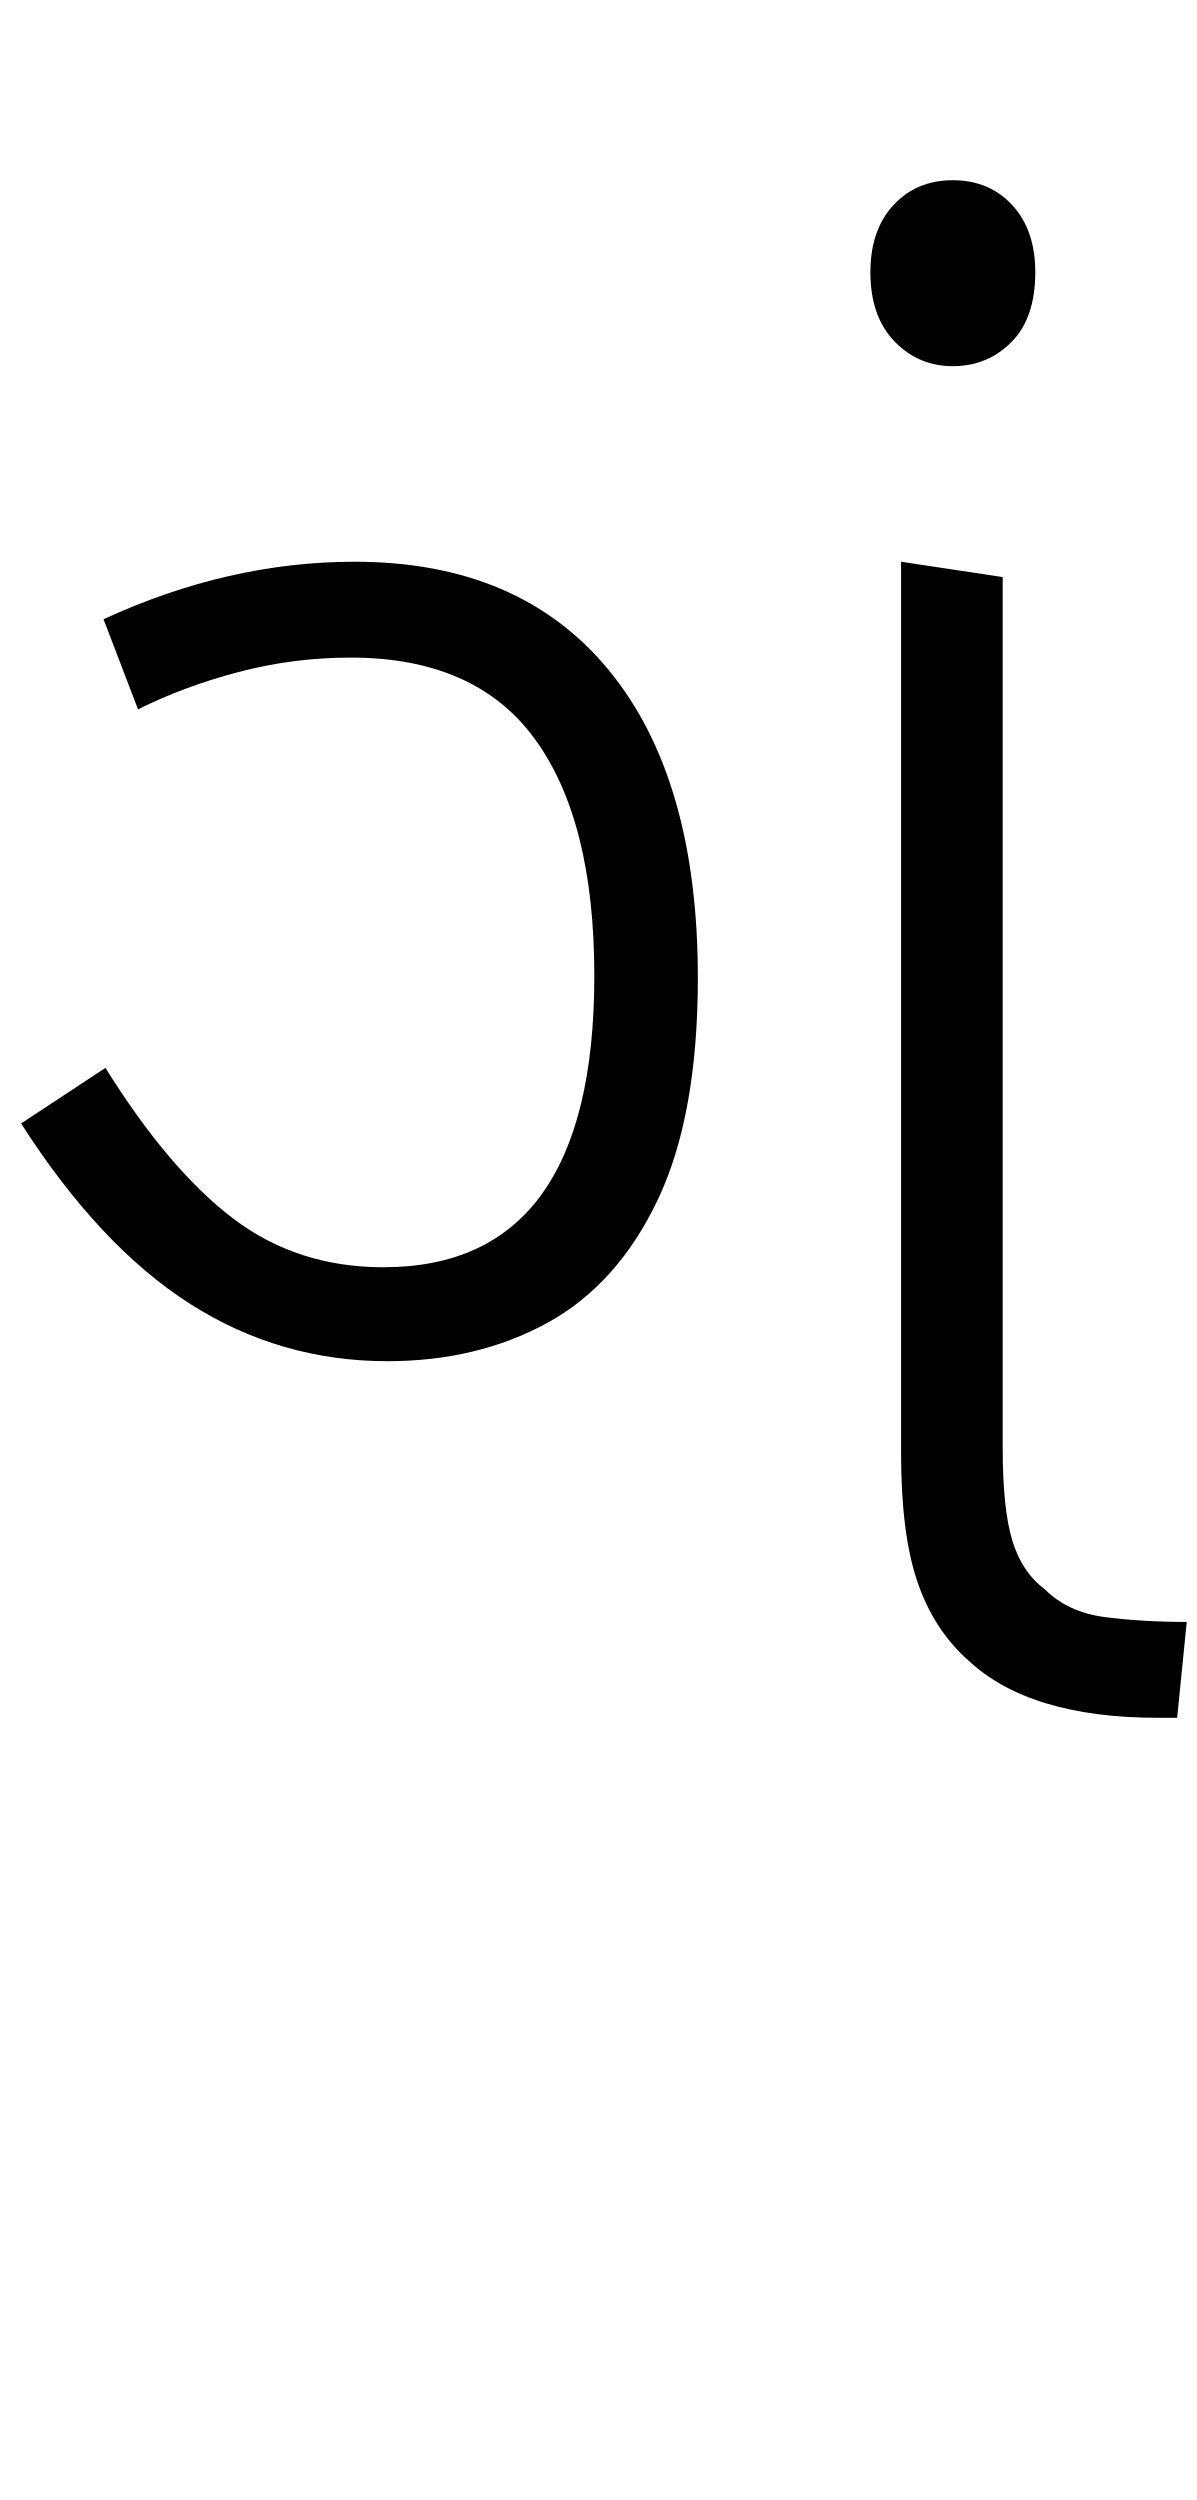
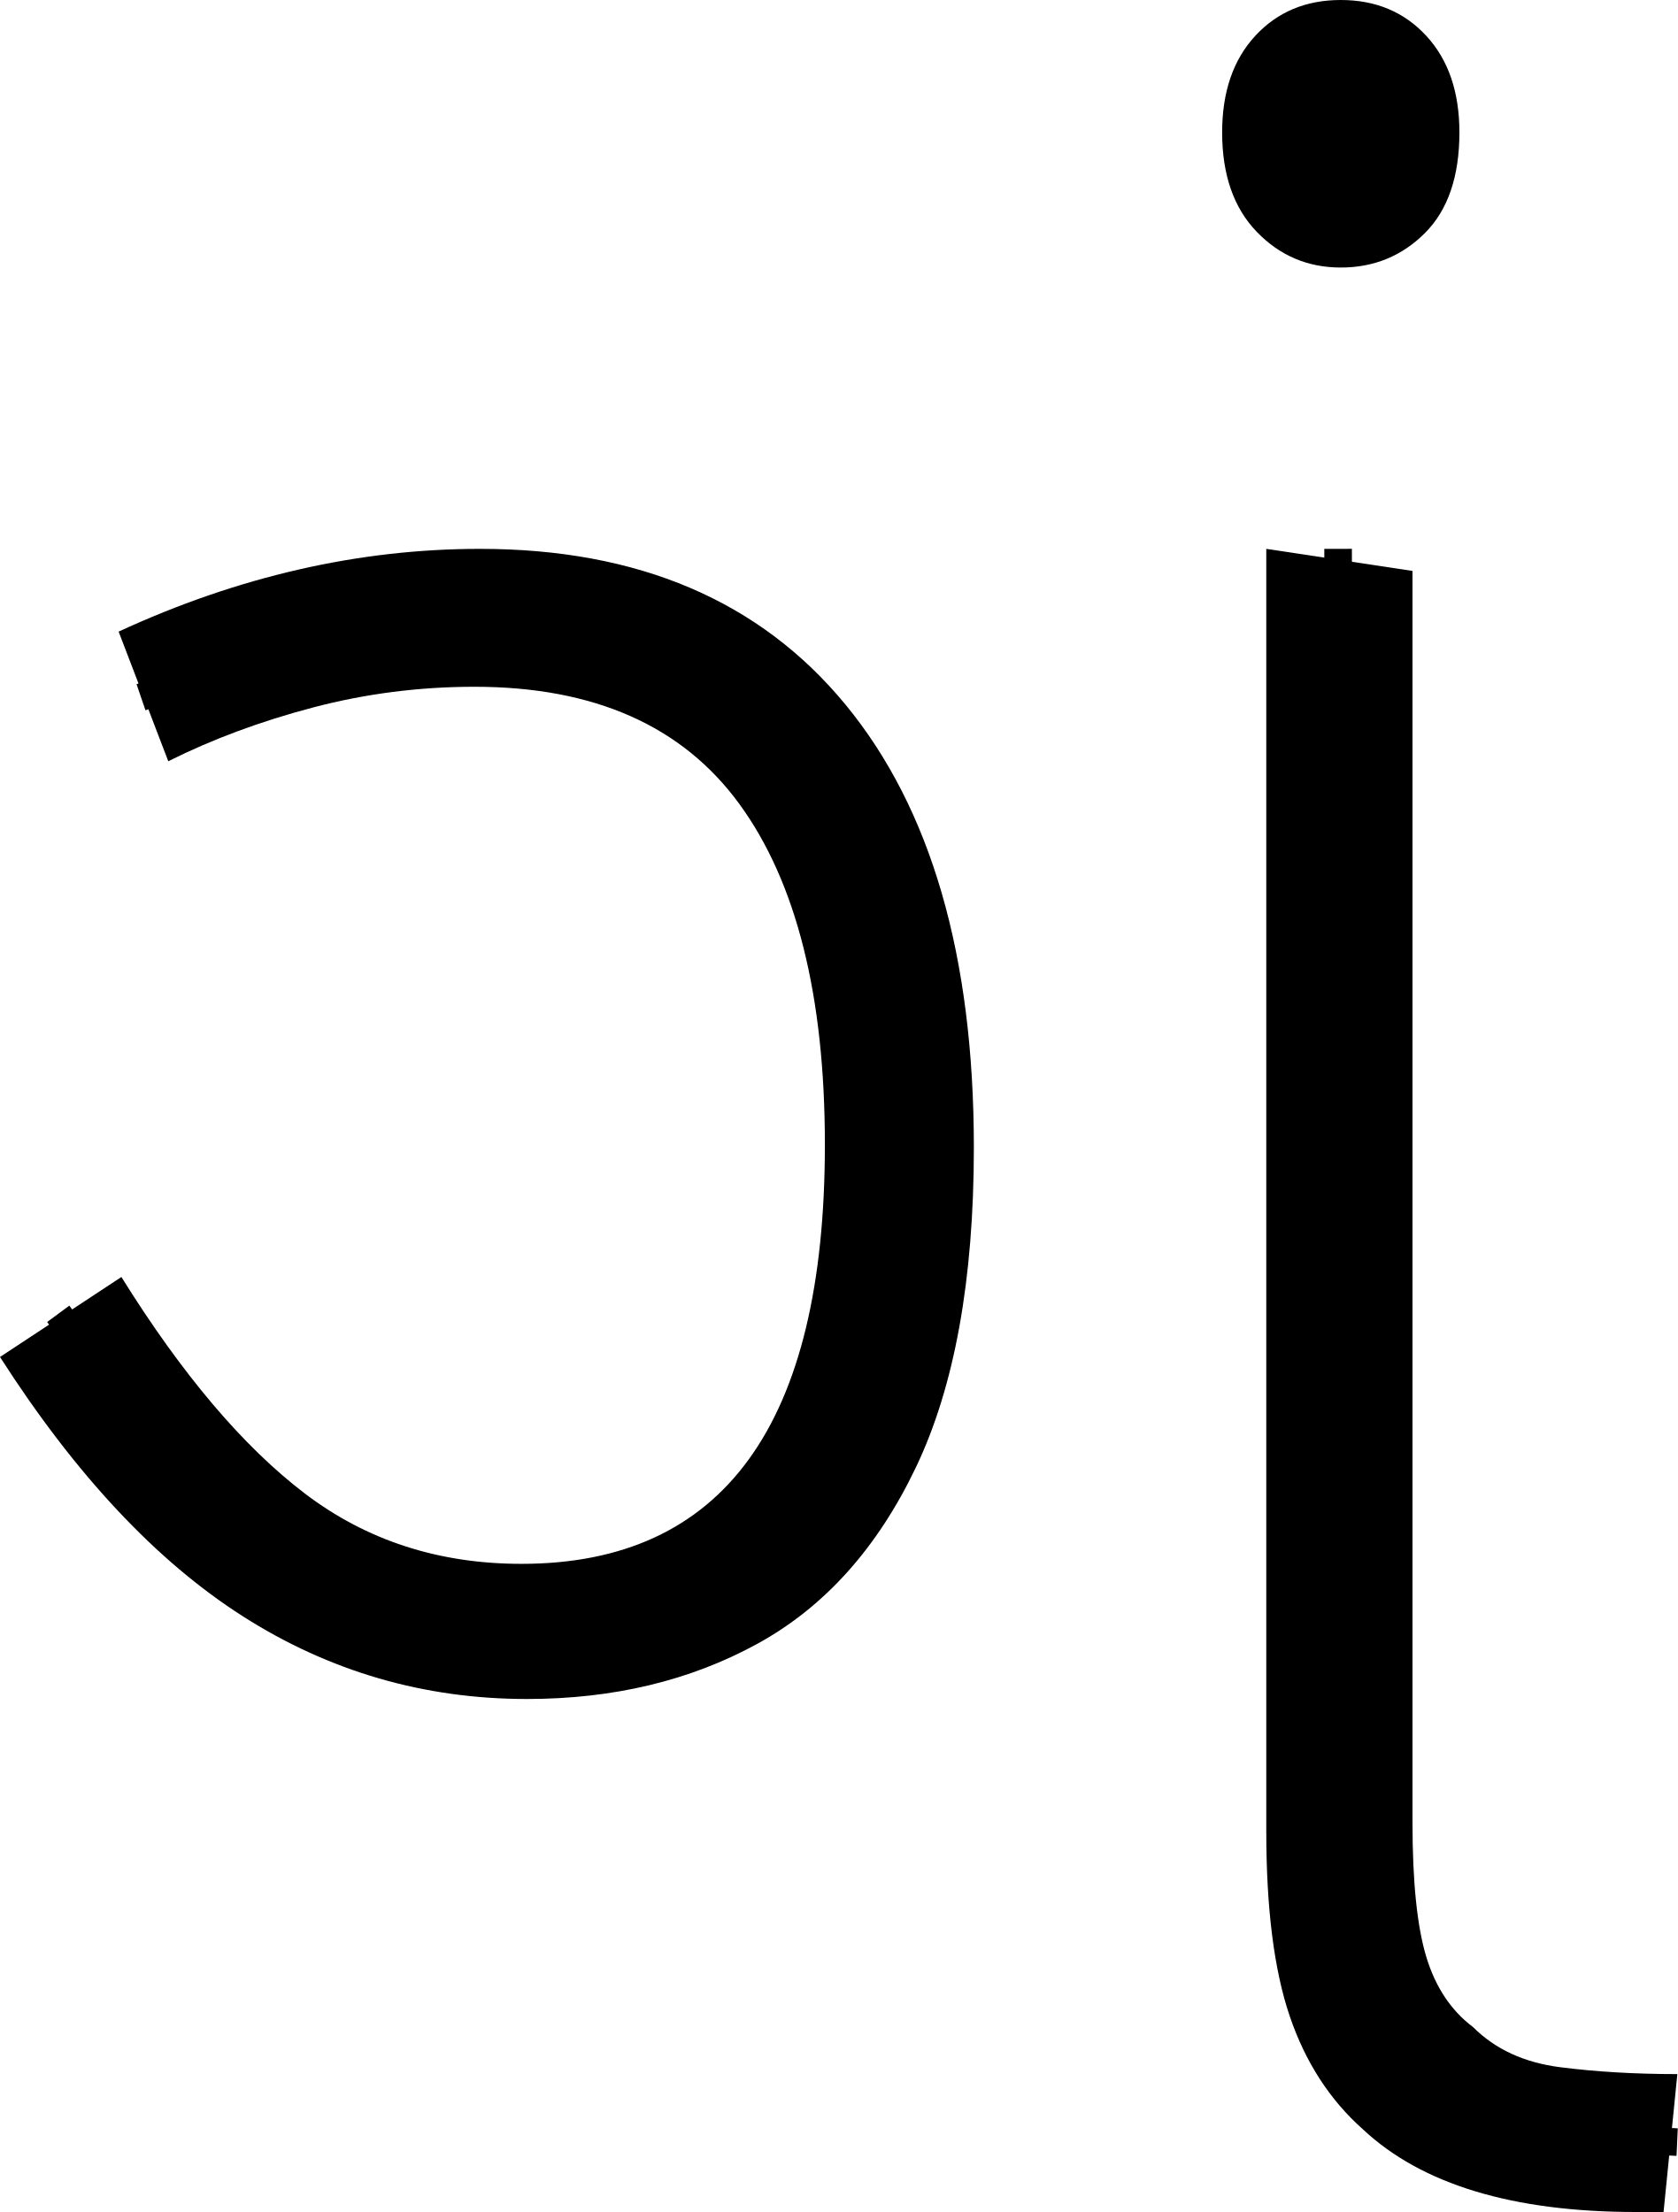
- <svg xmlns="http://www.w3.org/2000/svg" width="62.4" height="130.4">
-   <path d="M20.20 71L20.20 71Q14.60 71 9.90 68Q5.20 65 1.10 58.60L1.10 58.60L5.50 55.70Q8.80 61.00 12.15 63.55Q15.50 66.10 20 66.10L20 66.10Q31 66.10 31 50.90L31 50.90Q31 42.80 27.90 38.55Q24.80 34.30 18.30 34.30L18.30 34.30Q15.30 34.30 12.45 35.05Q9.60 35.80 7.20 37.00L7.20 37.00L5.40 32.30Q11.90 29.30 18.50 29.30L18.50 29.30Q27.10 29.30 31.75 34.95Q36.40 40.60 36.40 51.00L36.40 51.00Q36.40 58.20 34.30 62.60Q32.20 67 28.55 69Q24.90 71 20.20 71ZM61.40 89.60L60.40 89.60Q53.70 89.60 50.50 86.60L50.50 86.60Q48.70 85.00 47.85 82.50Q47 80 47 75.80L47 75.80L47 29.30L52.30 30.10L52.30 75.50Q52.30 78.70 52.80 80.35Q53.30 82.00 54.50 82.90L54.50 82.90Q55.70 84.10 57.65 84.35Q59.60 84.60 61.90 84.60L61.90 84.60L61.40 89.60ZM49.70 19.10L49.70 19.10Q47.90 19.10 46.65 17.80Q45.40 16.50 45.40 14.20L45.40 14.20Q45.40 12 46.60 10.70Q47.80 9.40 49.70 9.40L49.70 9.40Q51.60 9.40 52.80 10.70Q54.00 12 54.00 14.20L54.00 14.20Q54.00 16.60 52.75 17.85Q51.50 19.10 49.70 19.10Z" />
+ <svg xmlns="http://www.w3.org/2000/svg" width="60.8" height="80.2" version="1.1" id="svg1040">
+   <defs id="defs1044" />
+   <g id="g121">
+     <path d="m 19.1,61.6 v 0 q -5.6,0 -10.3,-3 -4.7,-3 -8.8,-9.4 v 0 l 4.4,-2.9 q 3.3,5.3 6.65,7.85 3.35,2.55 7.85,2.55 v 0 q 11,0 11,-15.2 v 0 q 0,-8.1 -3.1,-12.35 -3.1,-4.25 -9.6,-4.25 v 0 q -3,0 -5.85,0.75 Q 8.5,26.4 6.1,27.6 v 0 L 4.3,22.9 q 6.5,-3 13.1,-3 v 0 q 8.6,0 13.25,5.65 4.65,5.65 4.65,16.05 v 0 q 0,7.2 -2.1,11.6 -2.1,4.4 -5.75,6.4 -3.65,2 -8.35,2 z" id="path1035" />
+     <path style="fill:none;stroke:#000000;stroke-width:1px;stroke-linecap:butt;stroke-linejoin:miter;stroke-opacity:1" d="m 5.111,25.279 c 2.846,-0.973 5.619,-2.26 8.638,-2.608 3.864,-0.576 8.035,-0.356 11.483,1.648 2.779,1.566 4.726,4.301 5.817,7.256 1.689,4.683 1.807,9.78 1.292,14.686 -0.512,3.88 -1.961,7.933 -5.154,10.4 -3.88,2.819 -9.169,3.093 -13.618,1.593 C 9.705,56.926 6.721,53.911 4.362,50.68 3.612,49.665 2.861,48.65 2.111,47.635" id="path2467" />
+   </g>
+   <g id="g125">
+     <path d="m 60.3,80.2 h -1 q -6.7,0 -9.9,-3 v 0 Q 47.6,75.6 46.75,73.1 45.9,70.6 45.9,66.4 v 0 -46.5 l 5.3,0.8 v 45.4 q 0,3.2 0.5,4.85 0.5,1.65 1.7,2.55 v 0 q 1.2,1.2 3.15,1.45 1.95,0.25 4.25,0.25 v 0 z" id="path115" />
+     <path style="fill:none;stroke:#000000;stroke-width:1px;stroke-linecap:butt;stroke-linejoin:miter;stroke-opacity:1" d="m 48.503,19.9 c 0.036,15.933 0.015,31.867 0.087,47.799 0.081,2.83 0.551,5.908 3.058,7.861 2.155,1.777 5.07,2.005 7.763,2.043 l 1.382,0.062" id="path2469" />
+   </g>
+   <g id="g653" transform="translate(14.7)">
+     <path style="display:inline" d="m 33.9,9.7 v 0 Q 32.1,9.7 30.85,8.4 29.6,7.1 29.6,4.8 v 0 Q 29.6,2.6 30.8,1.3 32,0 33.9,0 v 0 q 1.9,0 3.1,1.3 1.2,1.3 1.2,3.5 v 0 q 0,2.4 -1.25,3.65 Q 35.7,9.7 33.9,9.7 Z" id="path644" />
+     <path d="m 33.938,1.335 c -0.82,0 -1.515,0.312 -2.085,0.935 -0.57,0.624 -0.855,1.707 -0.855,2.59 0,1.055 0.273,1.895 0.82,2.518 0.547,0.624 1.347,0.935 2.119,0.935 0.866,0 1.572,-0.312 2.119,-0.935 0.547,-0.624 0.82,-1.598 0.82,-2.518 0,-1.151 -0.285,-2.027 -0.855,-2.626 C 35.453,1.635 34.758,1.335 33.938,1.335 Z" style="display:inline;stroke-width:0.701" id="path950" />
+   </g>
</svg>
